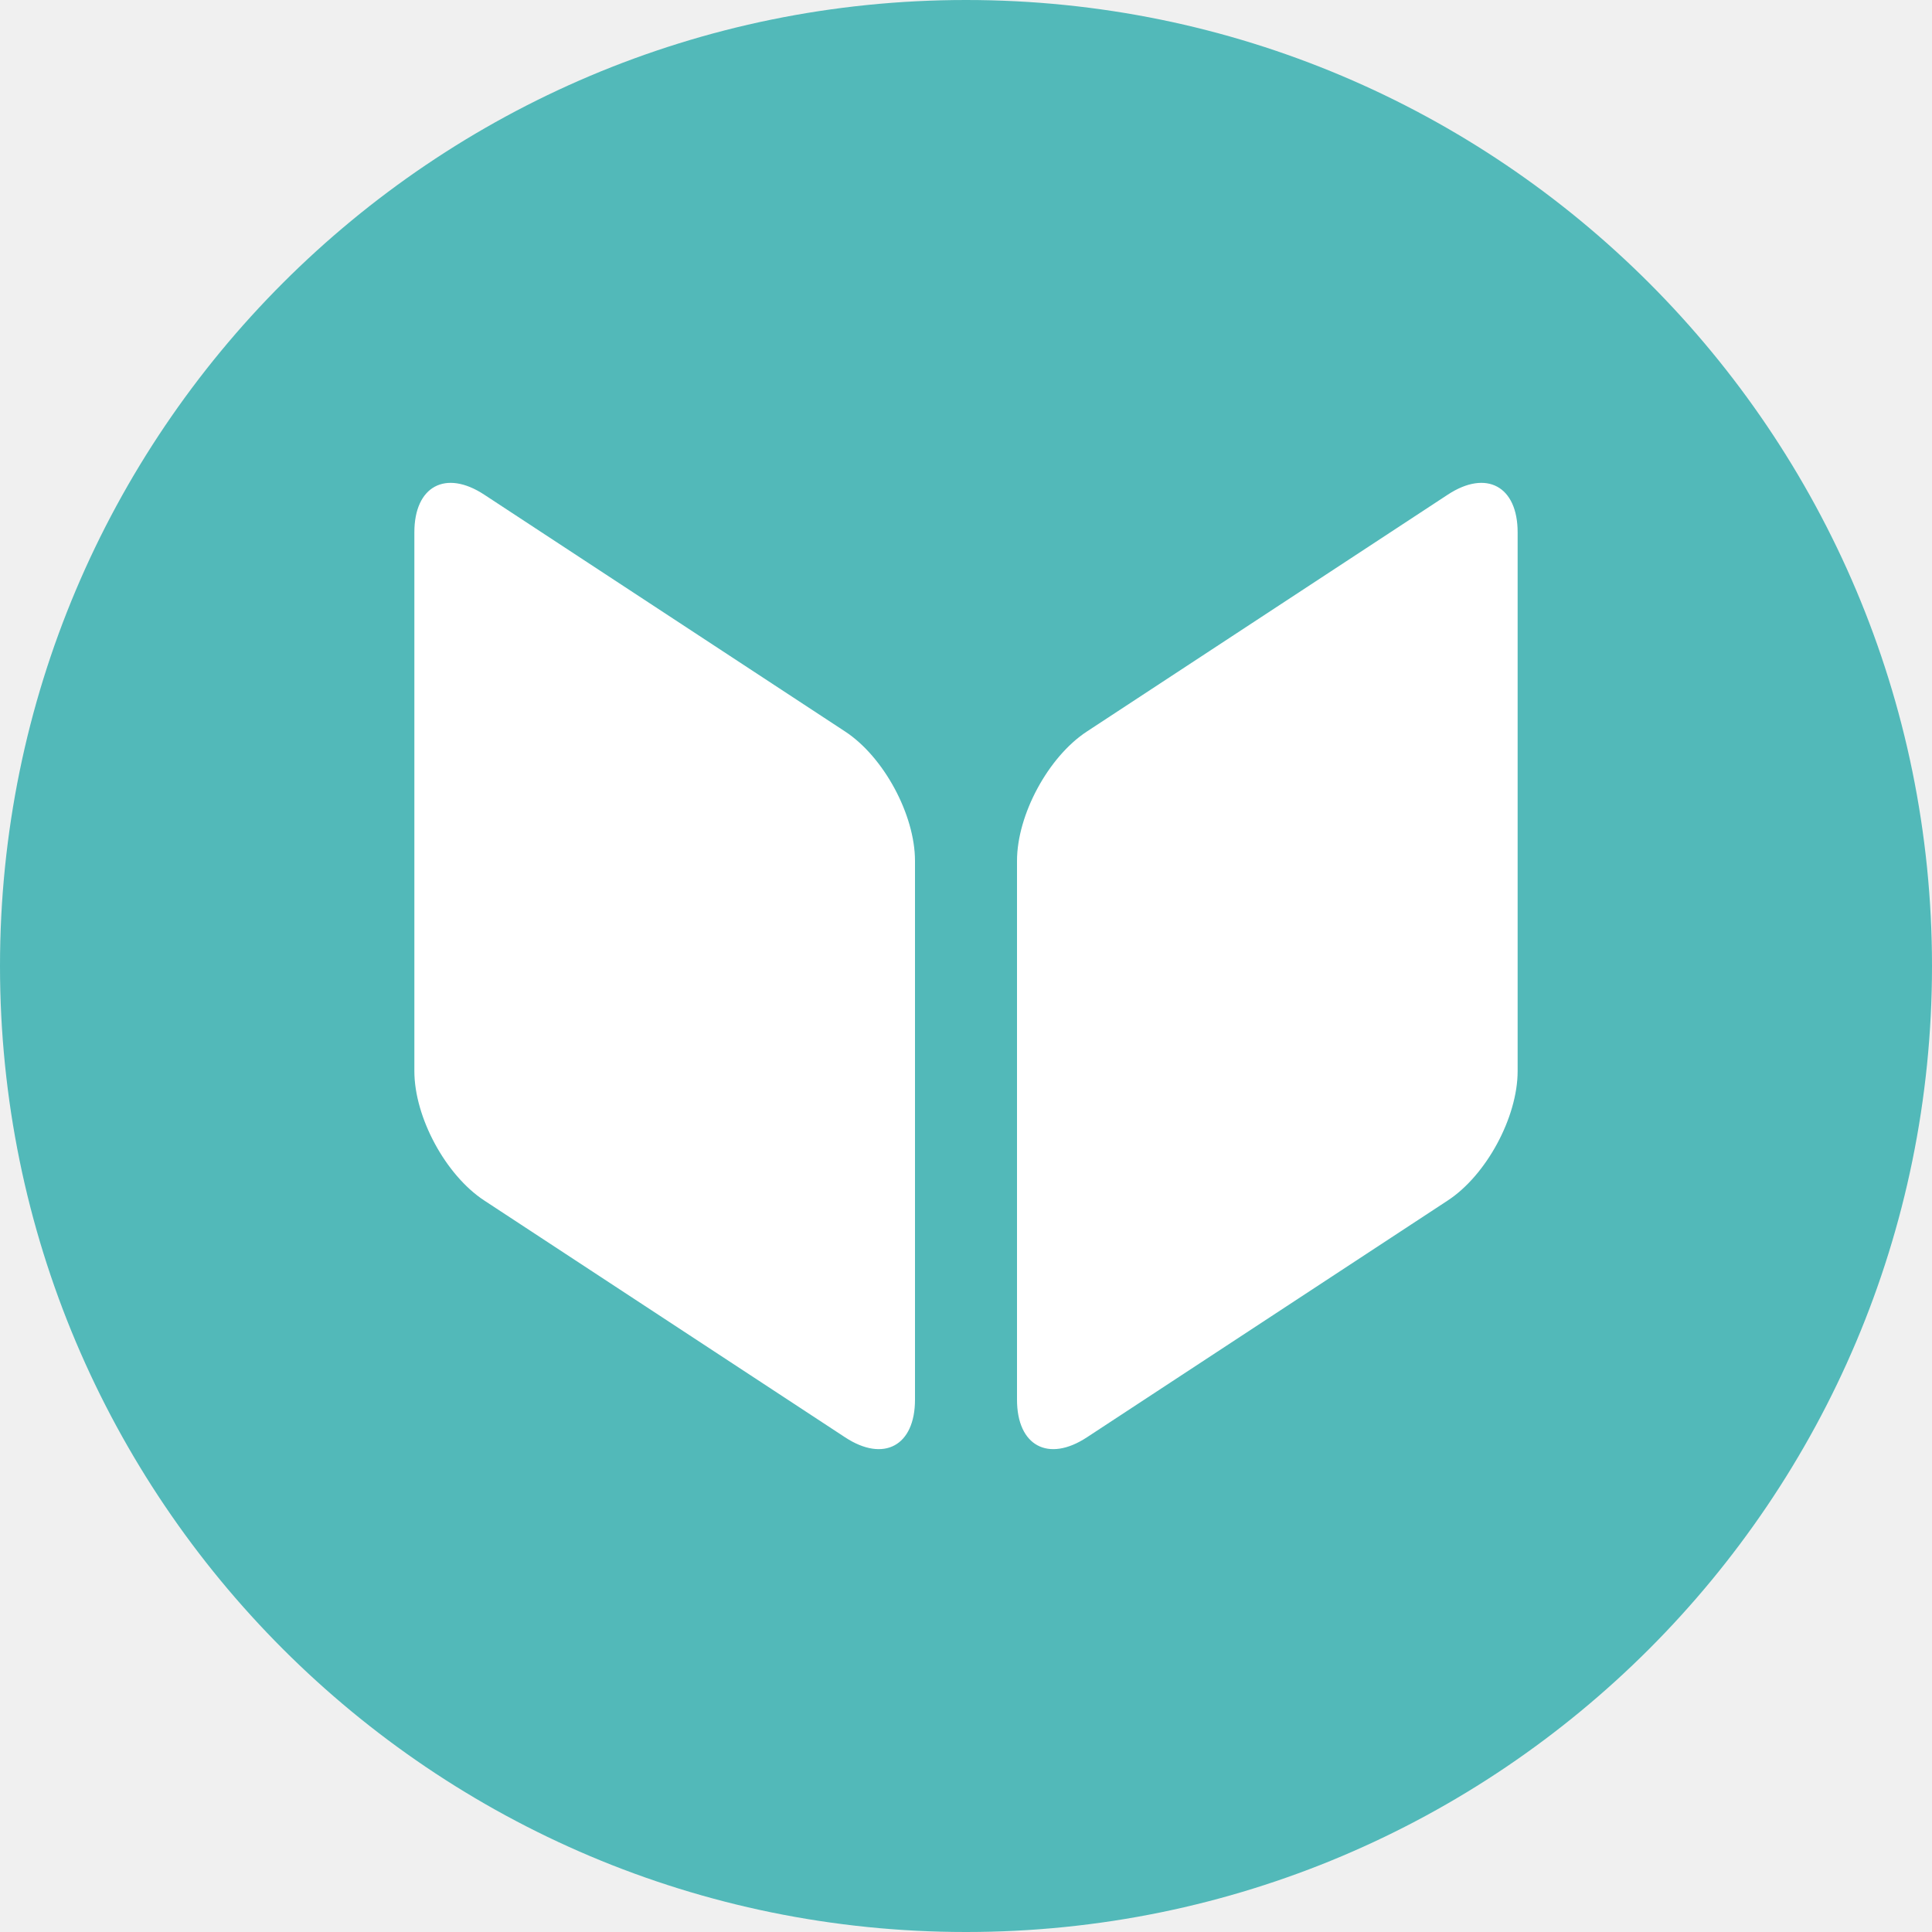
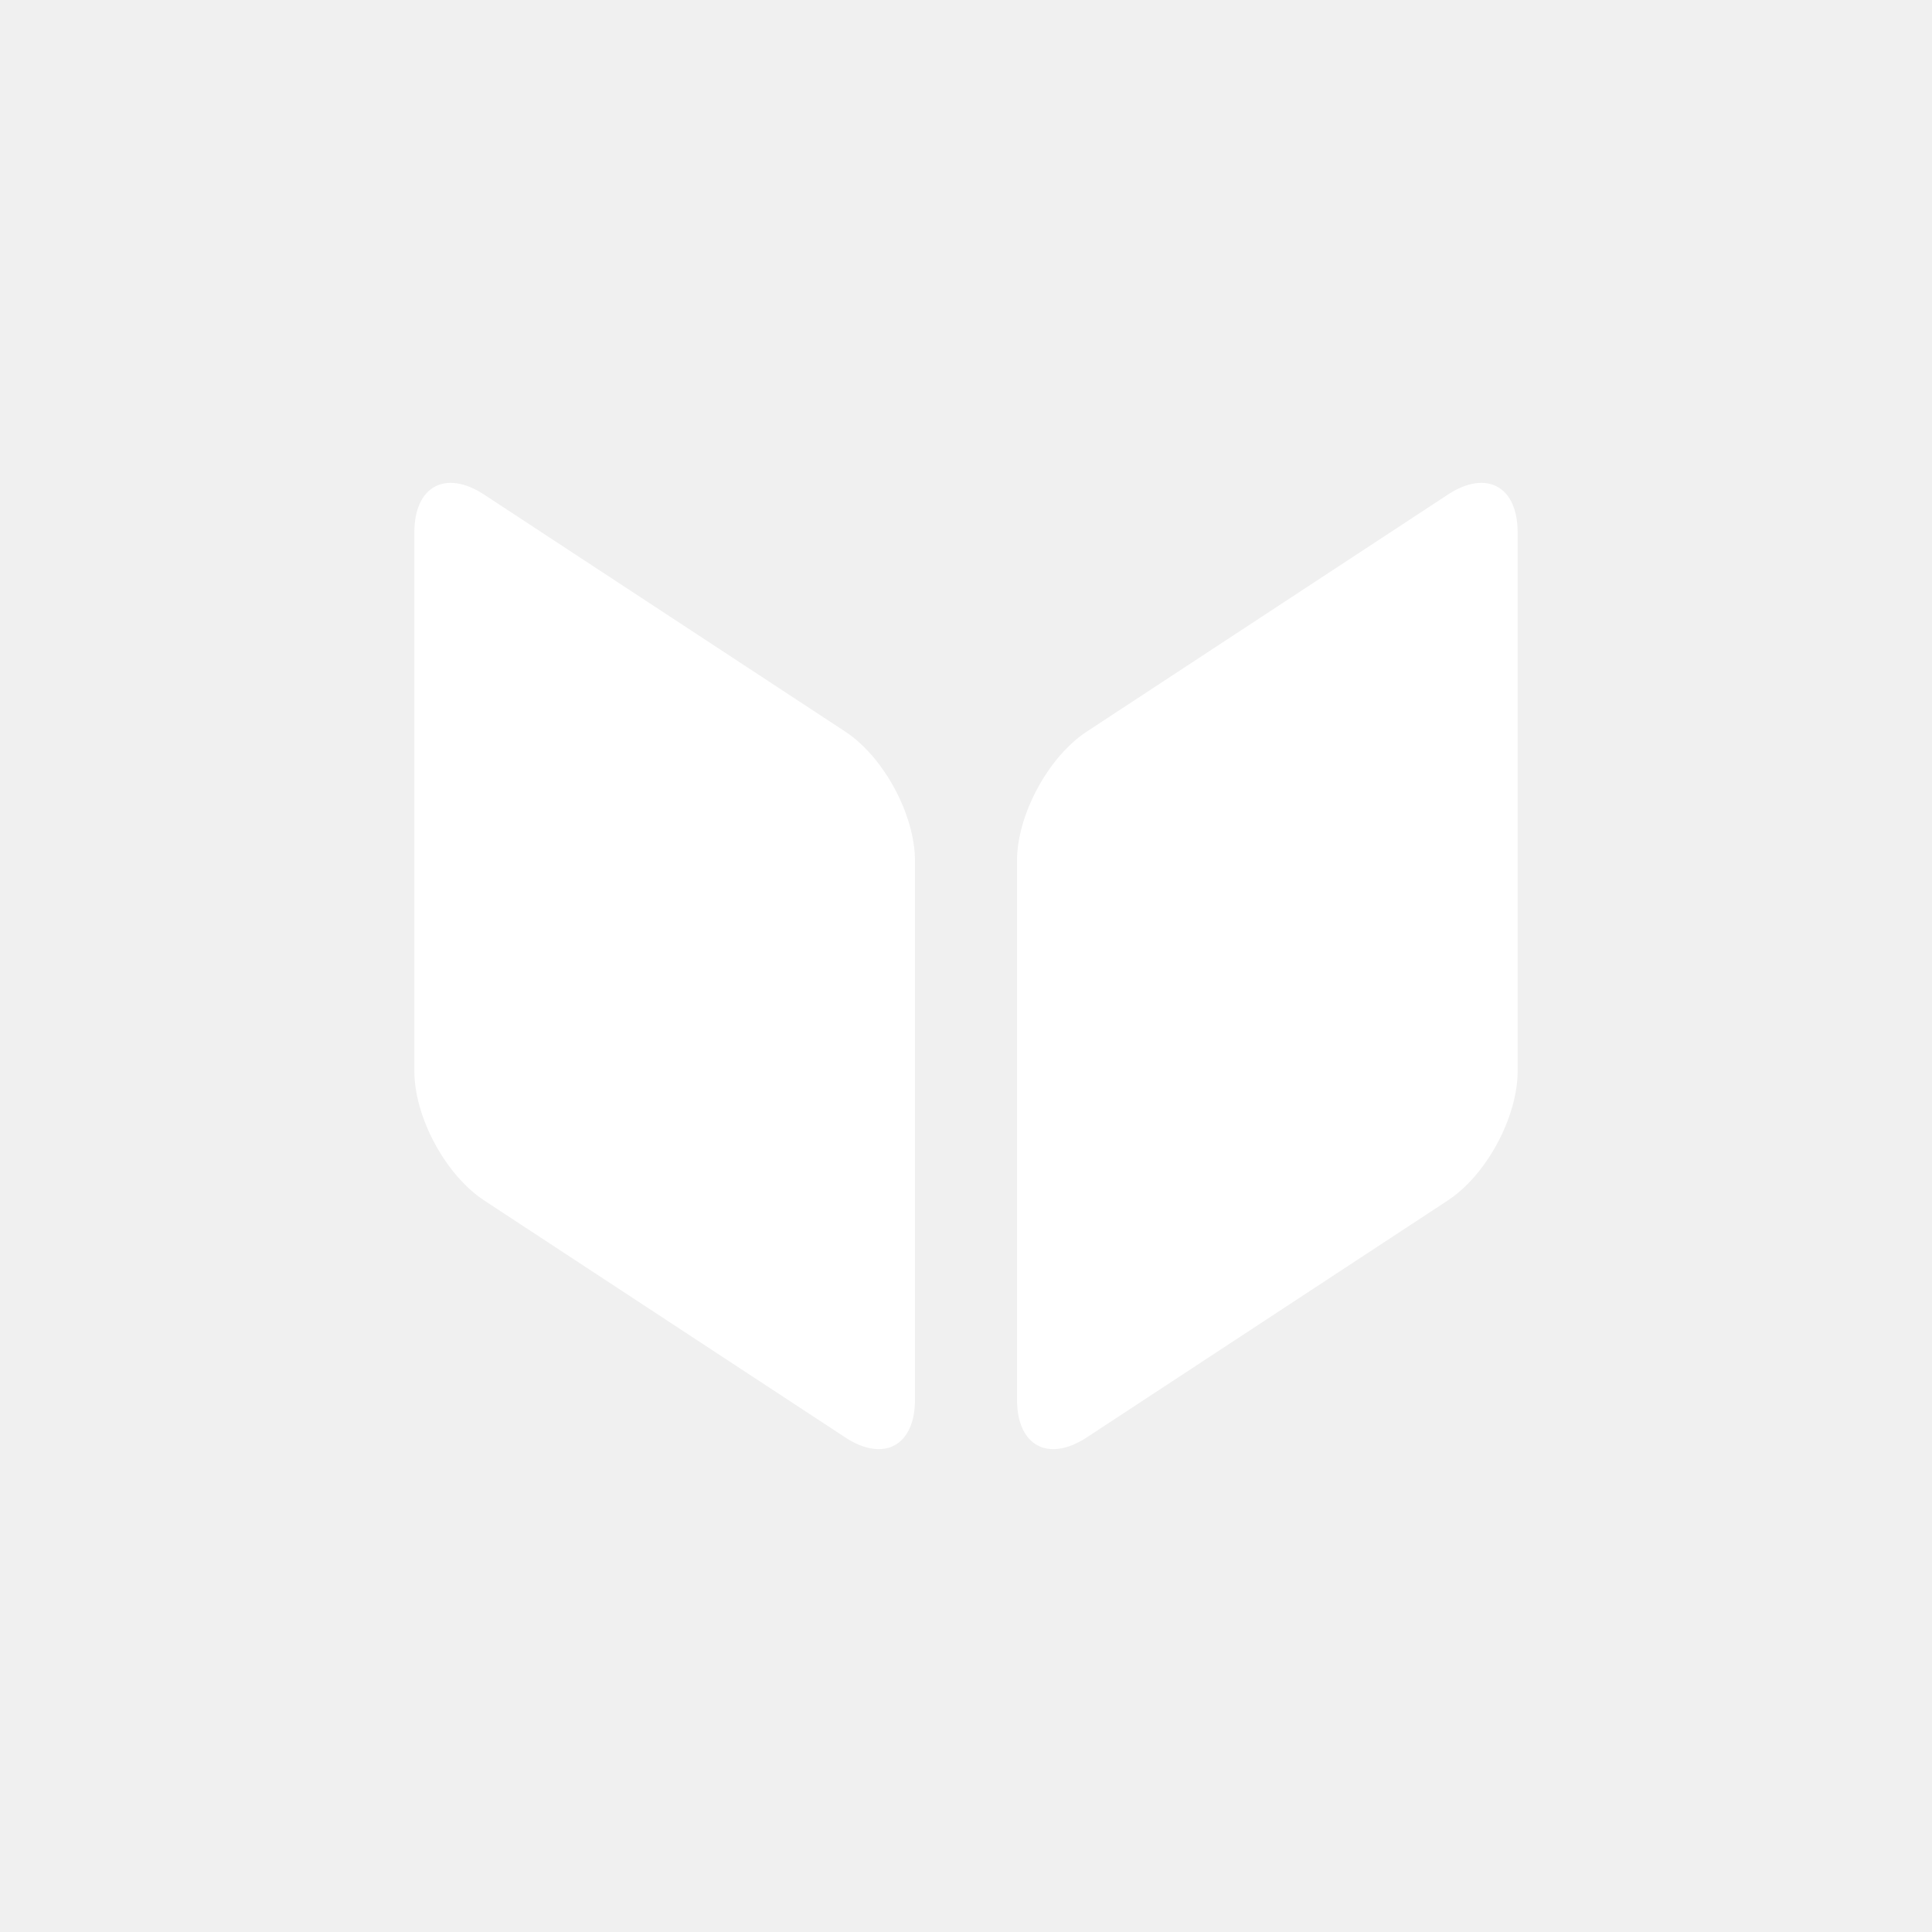
<svg xmlns="http://www.w3.org/2000/svg" width="1080" height="1080" viewBox="0 0 285.75 285.75" version="1.1" id="svg5">
  <defs id="defs2" />
  <g id="layer1">
-     <circle style="fill:#52b9b9;stroke-width:7.35;fill-opacity:1" id="path846" cx="142.875" cy="142.875" r="142.875" />
    <g id="g2260" transform="translate(-312.4428,-5.839751)" style="fill:#ffffff">
      <rect style="fill:#ffffff;stroke-width:7.234" id="rect950" width="88.567" height="104.394" x="447.03" y="-173.06" ry="12.35" transform="matrix(0.8360271,0.5486882,0,1,0,0)" />
      <rect style="fill:#ffffff;stroke-width:7.234" id="rect1032" width="88.567" height="104.394" x="-642.212" y="424.594" ry="12.35" transform="matrix(-0.8360271,0.5486882,0,1,0,0)" />
    </g>
  </g>
</svg>
